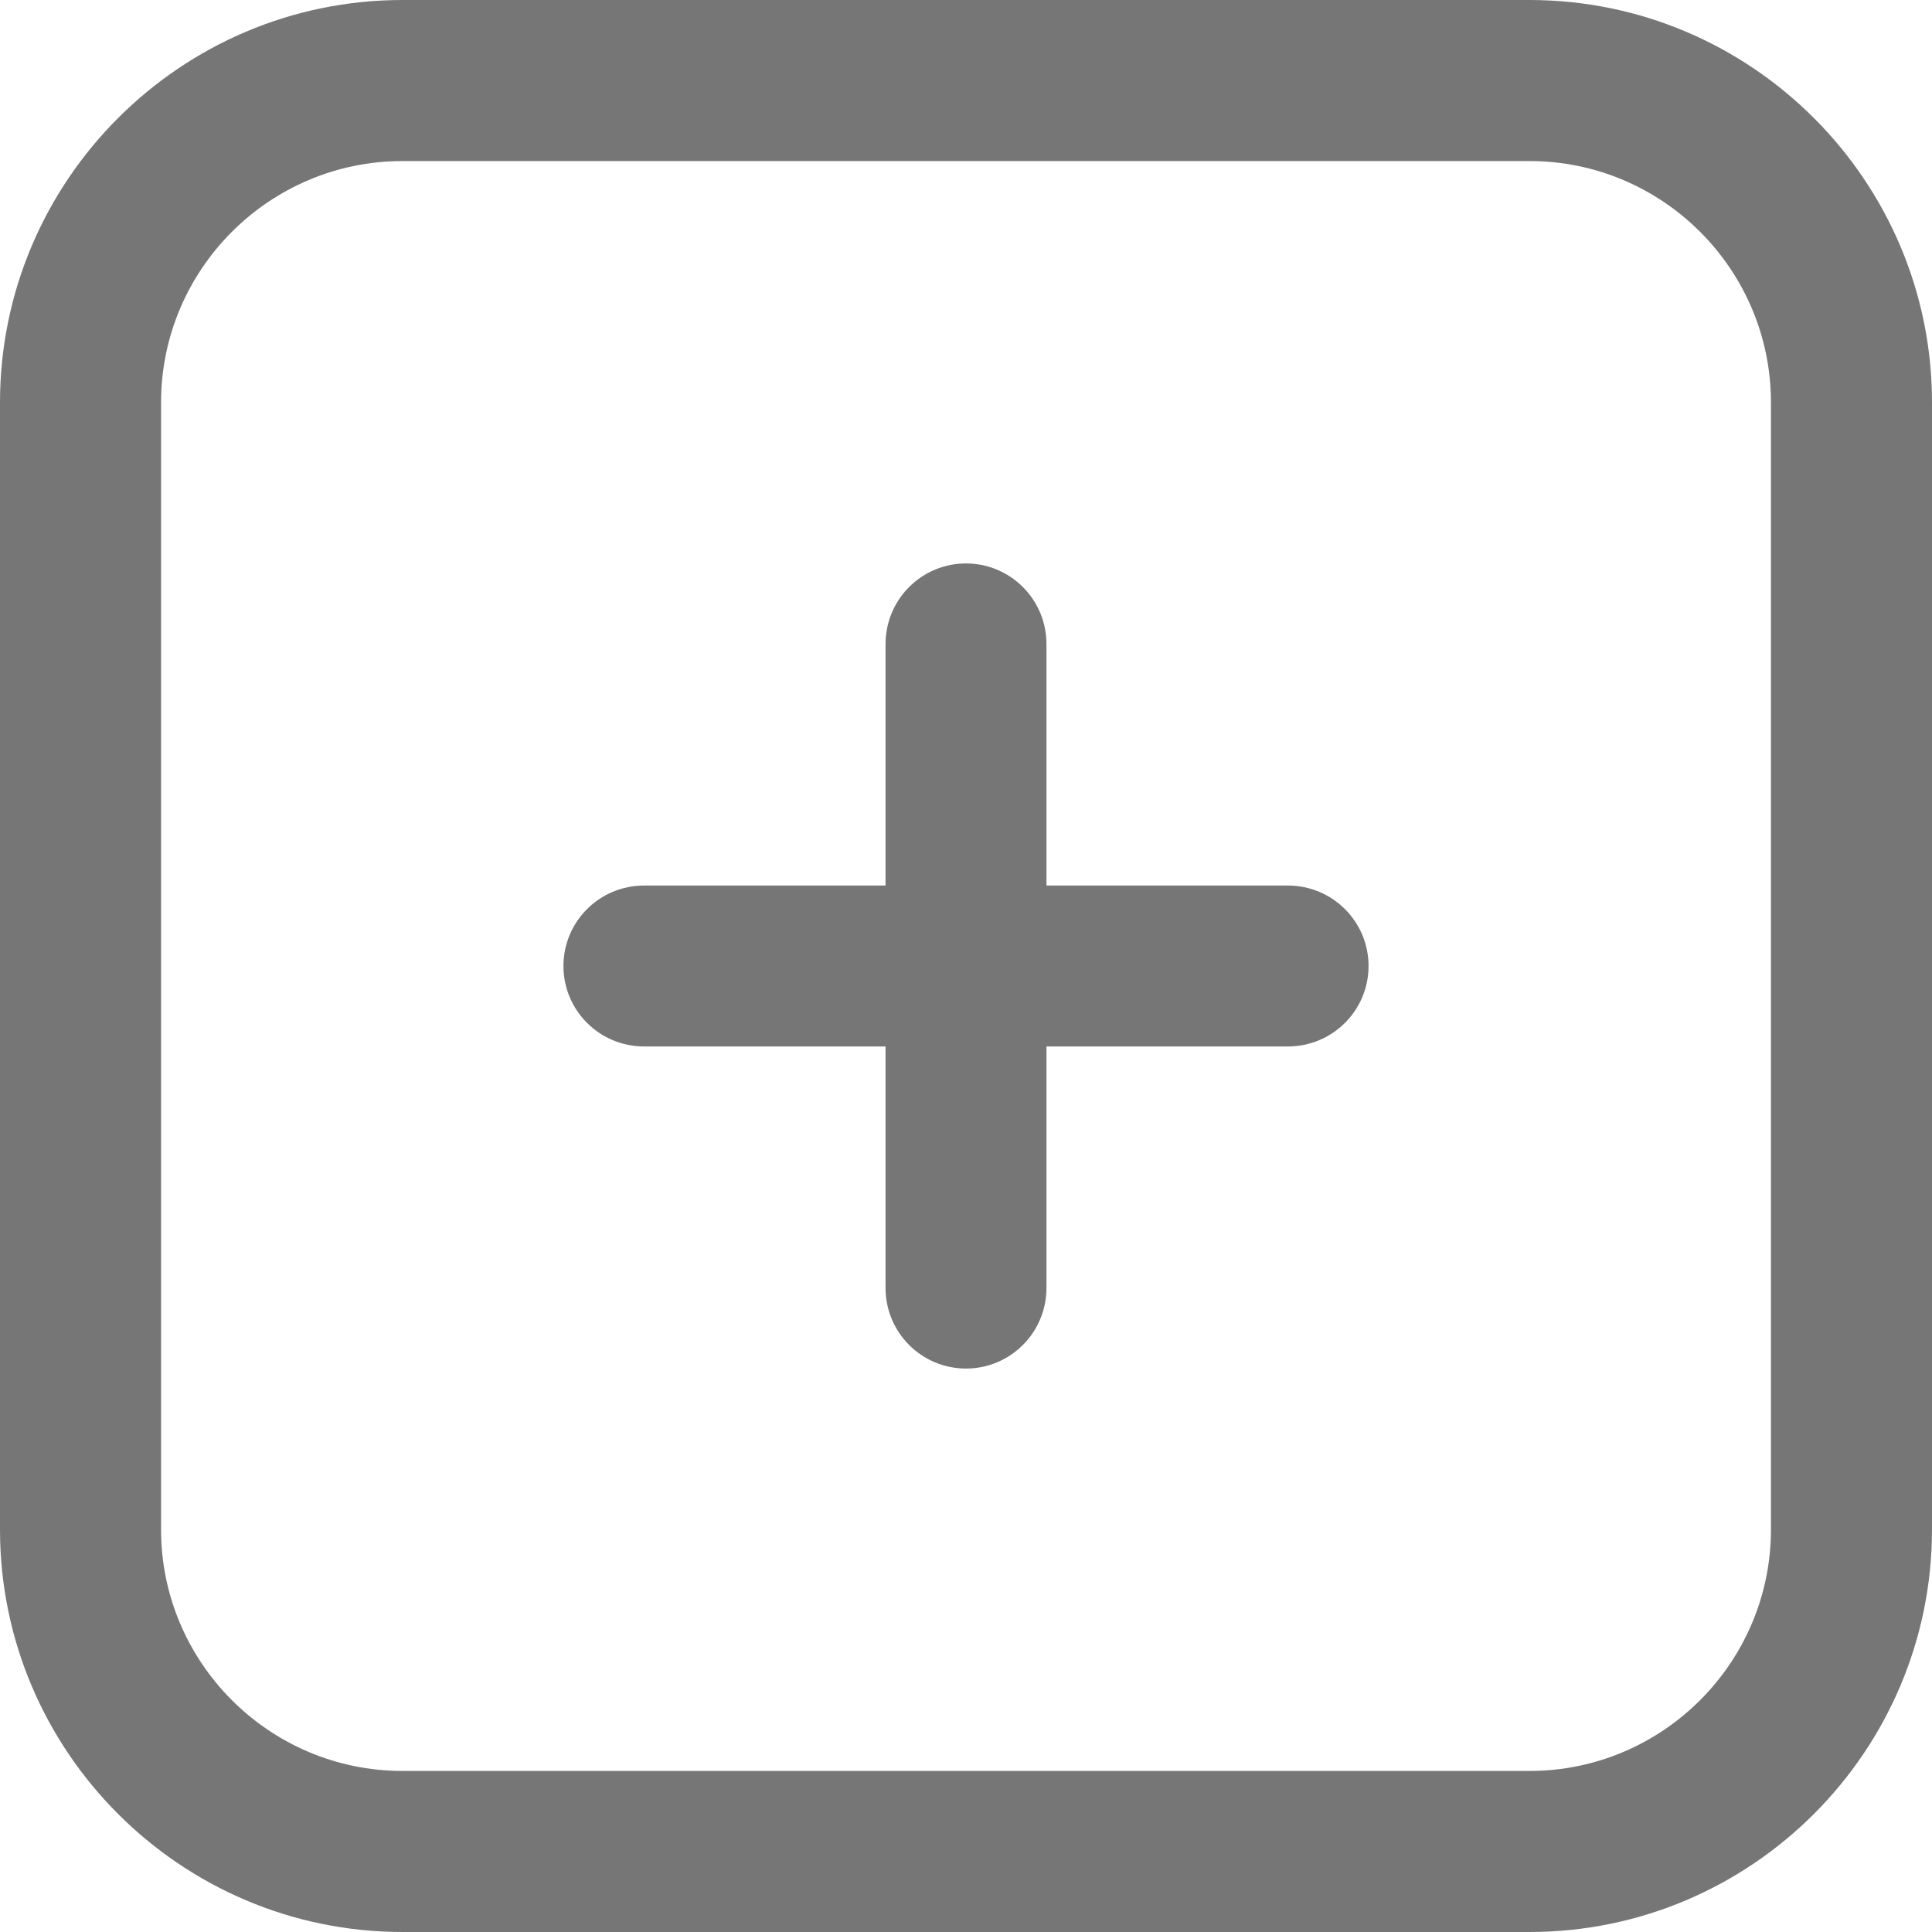
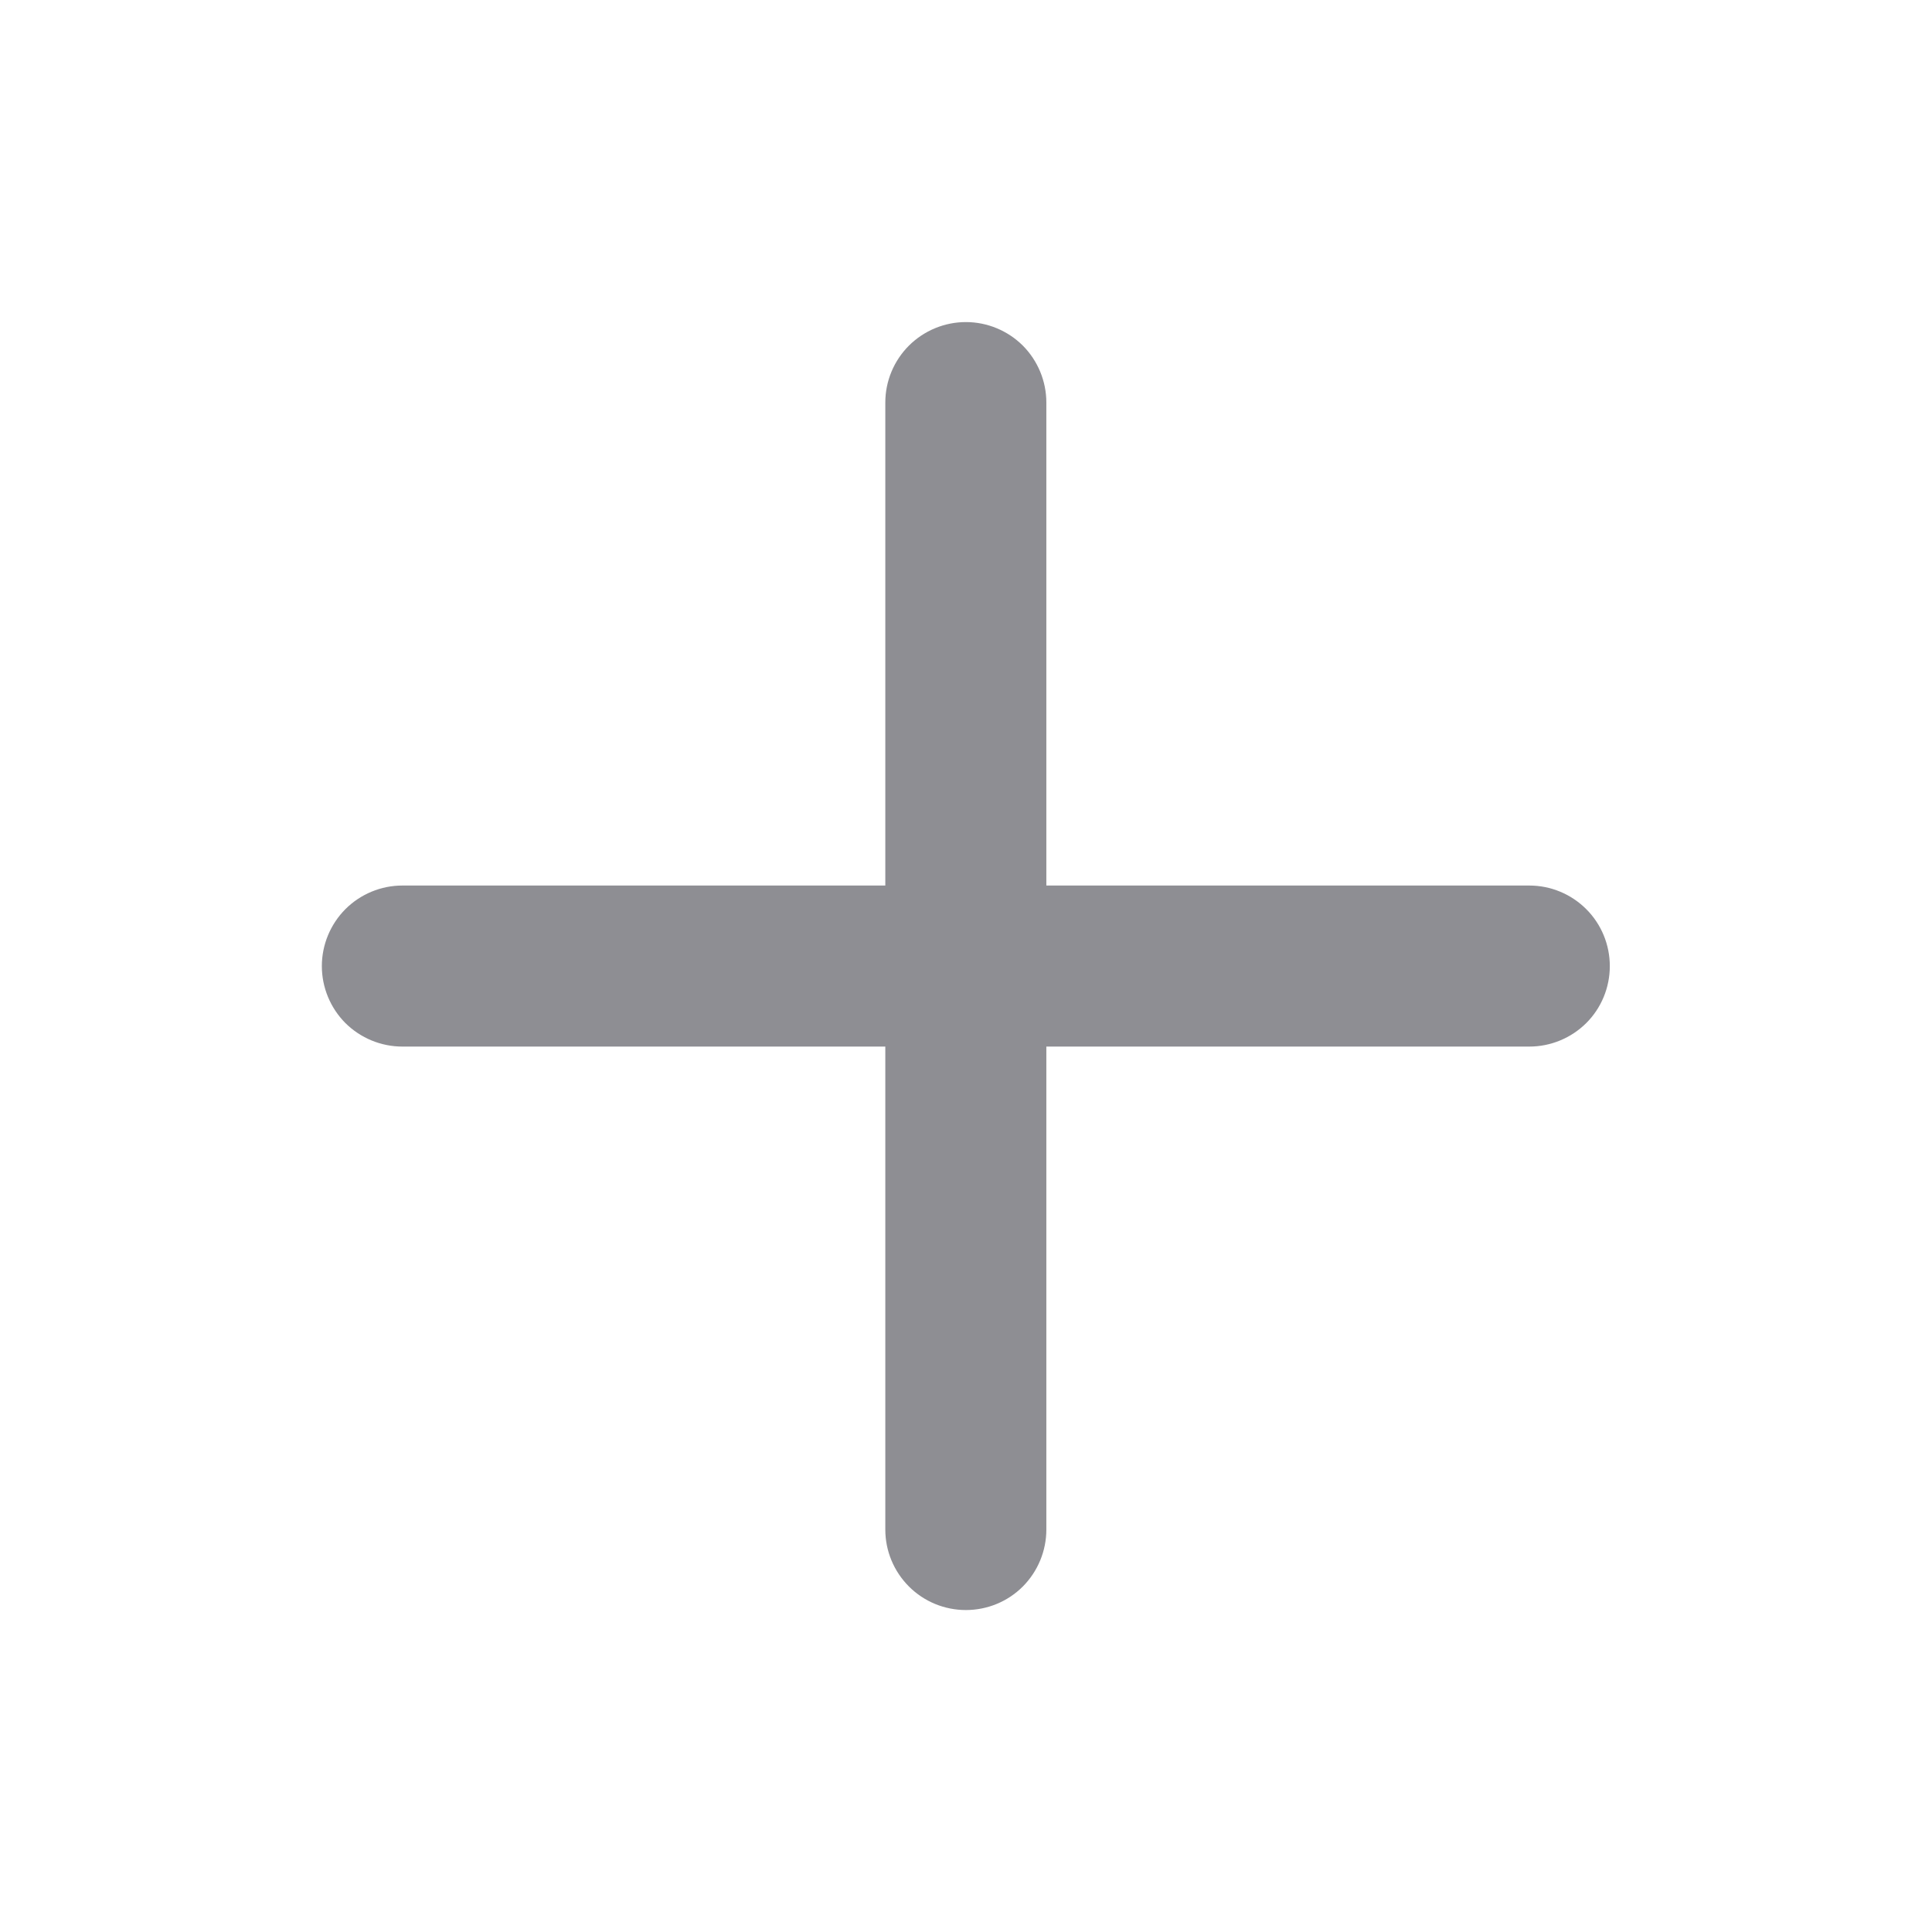
- <svg xmlns="http://www.w3.org/2000/svg" width="14" height="14" viewBox="0 0 14 14" fill="#767676">
-   <path d="M11.083 0C12.691 0 14 1.309 14 2.917V11.083C14 12.691 12.691 14 11.083 14H2.917C1.309 14 0 12.691 0 11.083V2.917C0 1.309 1.309 0 2.917 0H11.083ZM2.917 1.167C1.952 1.167 1.167 1.952 1.167 2.917V11.083C1.167 12.048 1.952 12.833 2.917 12.833H11.083C12.048 12.833 12.833 12.048 12.833 11.083V2.917C12.833 1.952 12.048 1.167 11.083 1.167H2.917ZM7 4.083C7.322 4.083 7.583 4.344 7.583 4.667V6.417H9.333C9.655 6.417 9.917 6.677 9.917 7C9.917 7.323 9.655 7.583 9.333 7.583H7.583V9.333C7.583 9.656 7.322 9.917 7 9.917C6.678 9.917 6.417 9.656 6.417 9.333V7.583H4.667C4.345 7.583 4.083 7.323 4.083 7C4.083 6.677 4.345 6.417 4.667 6.417H6.417V4.667C6.417 4.344 6.678 4.083 7 4.083Z" />
+ <svg xmlns="http://www.w3.org/2000/svg" width="17" height="17" viewBox="0 0 17 17" fill="none">
+   <path d="M13.457 7.792H9.207V3.542C9.207 3.354 9.132 3.174 9 3.041C8.867 2.909 8.687 2.834 8.499 2.834C8.311 2.834 8.131 2.909 7.998 3.041C7.865 3.174 7.79 3.354 7.79 3.542V7.792H3.54C3.353 7.792 3.172 7.867 3.039 8C2.907 8.133 2.832 8.313 2.832 8.501C2.832 8.689 2.907 8.869 3.039 9.002C3.172 9.134 3.353 9.209 3.54 9.209H7.79V13.459C7.79 13.647 7.865 13.827 7.998 13.96C8.131 14.093 8.311 14.167 8.499 14.167C8.687 14.167 8.867 14.093 9 13.96C9.132 13.827 9.207 13.647 9.207 13.459V9.209H13.457C13.645 9.209 13.825 9.134 13.958 9.002C14.091 8.869 14.165 8.689 14.165 8.501C14.165 8.313 14.091 8.133 13.958 8C13.825 7.867 13.645 7.792 13.457 7.792Z" fill="#8E8E93" />
</svg>
